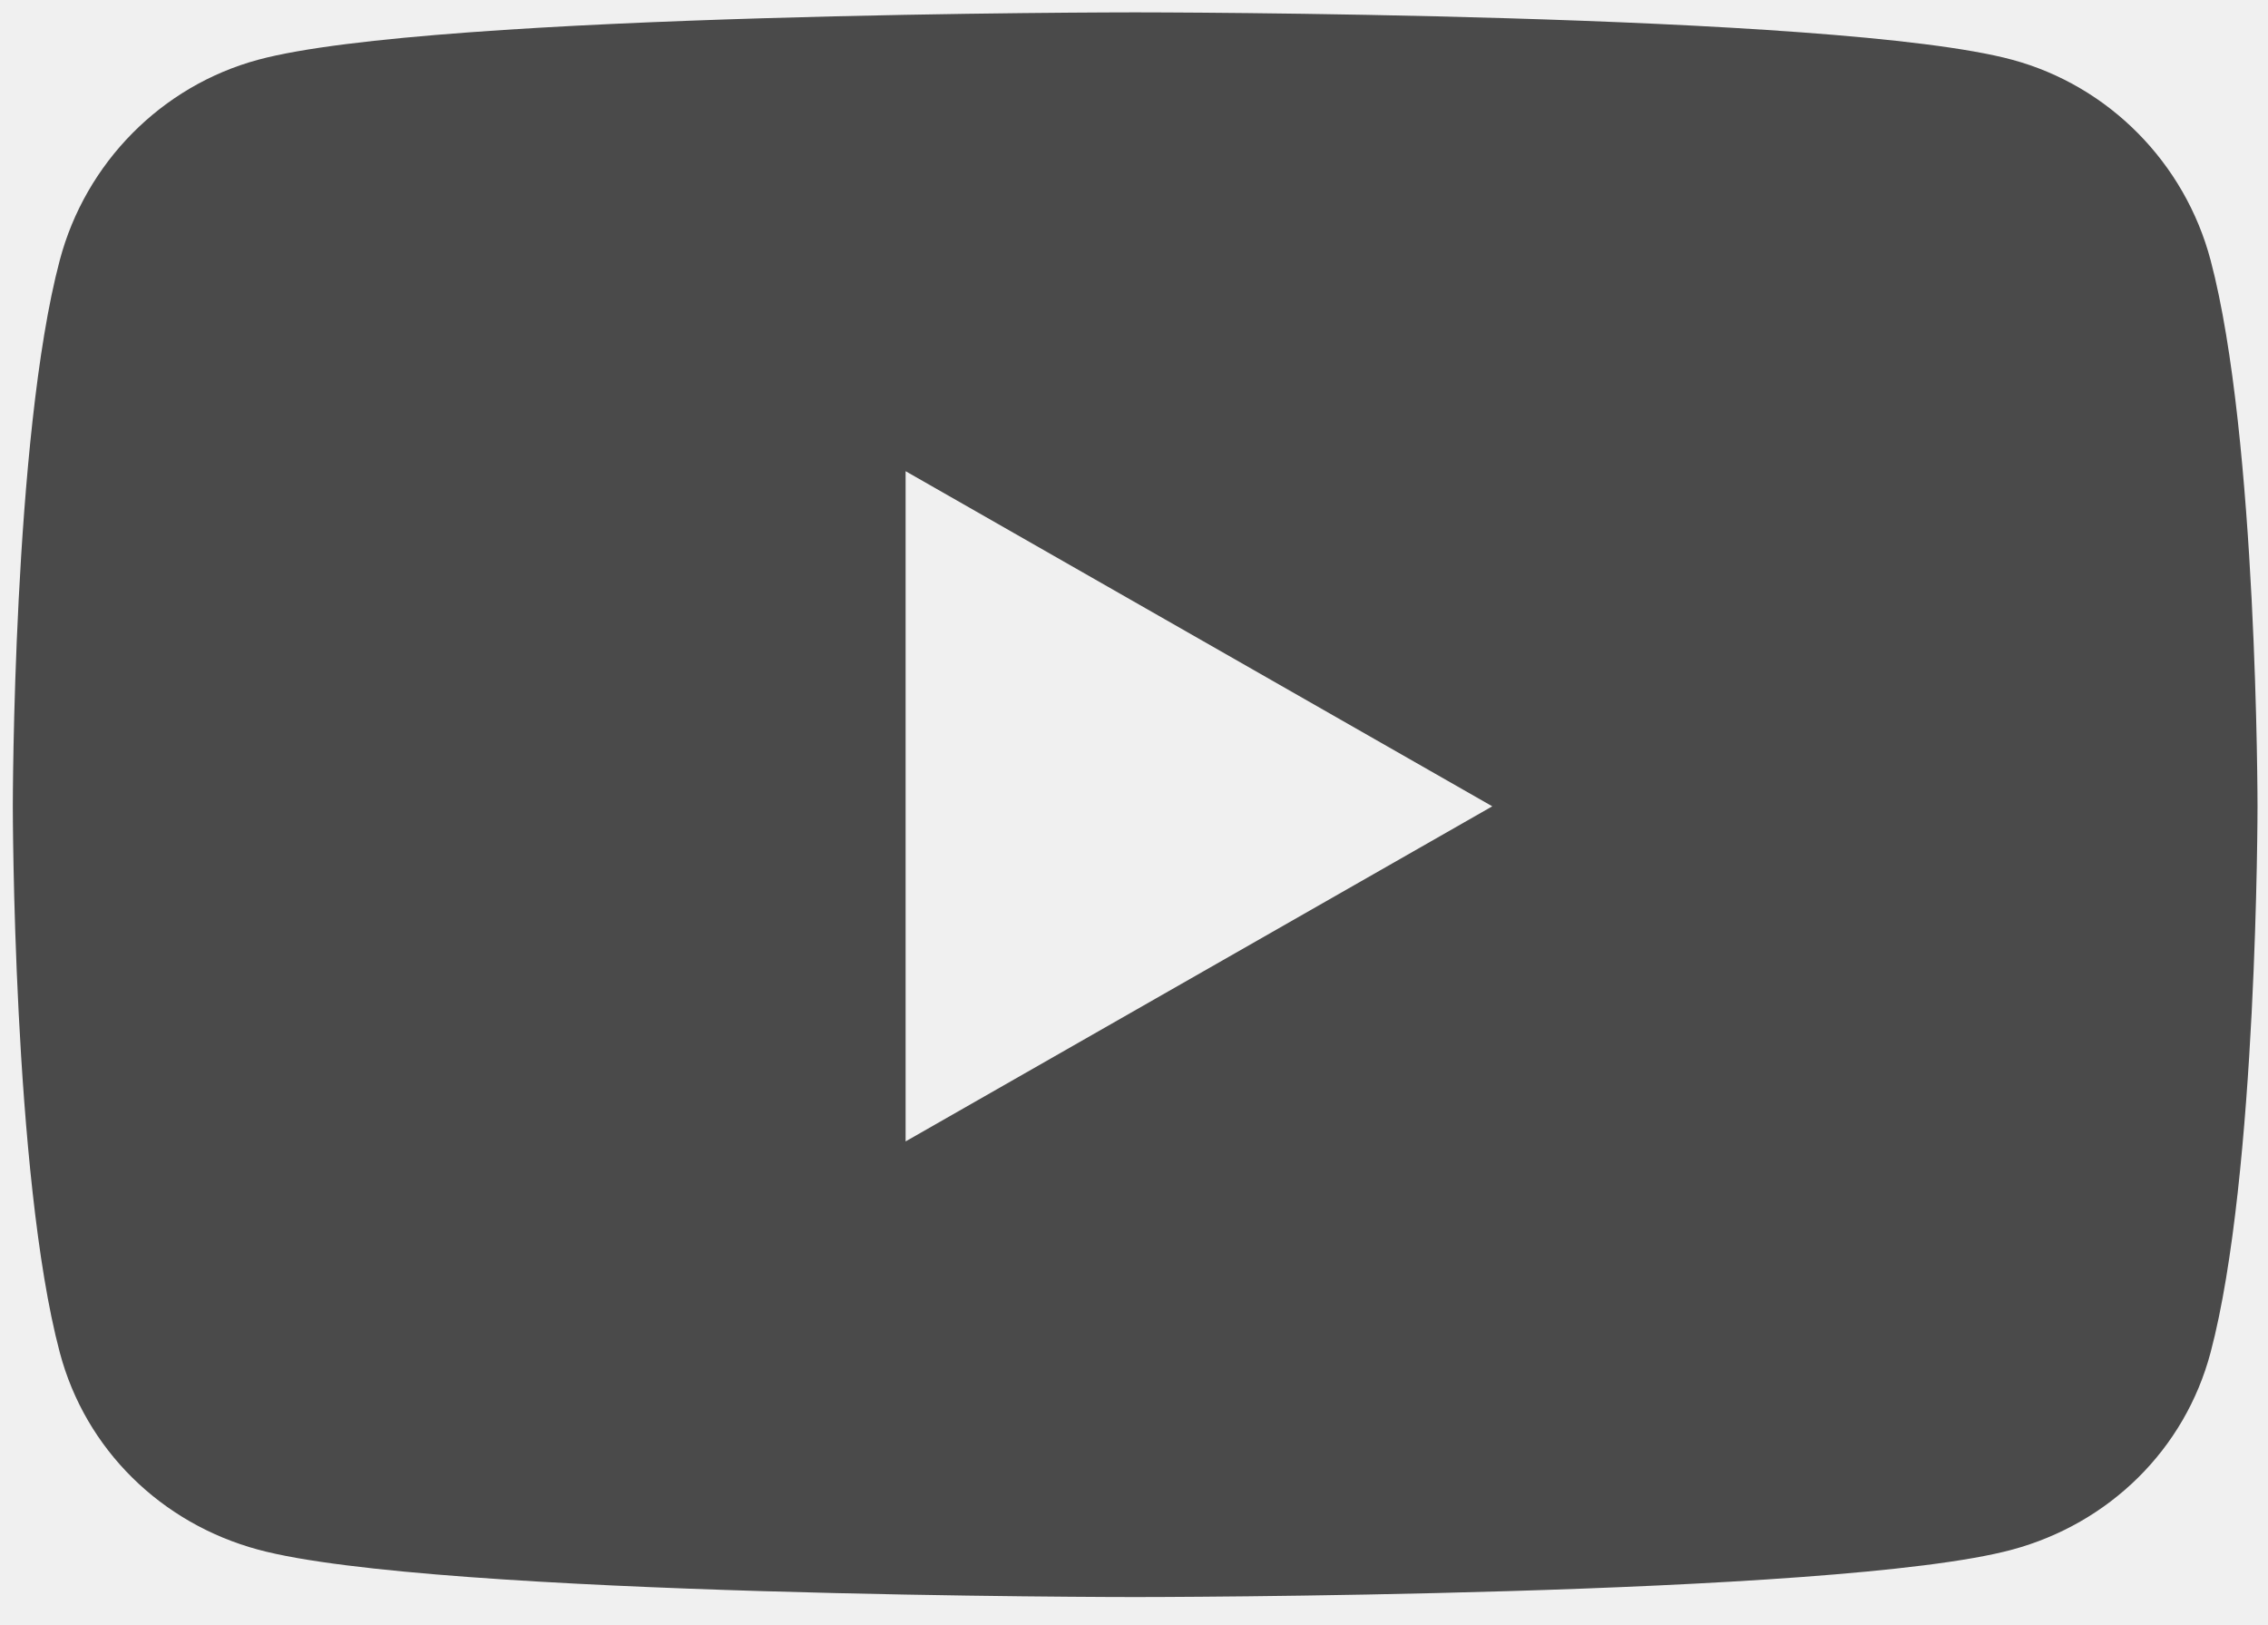
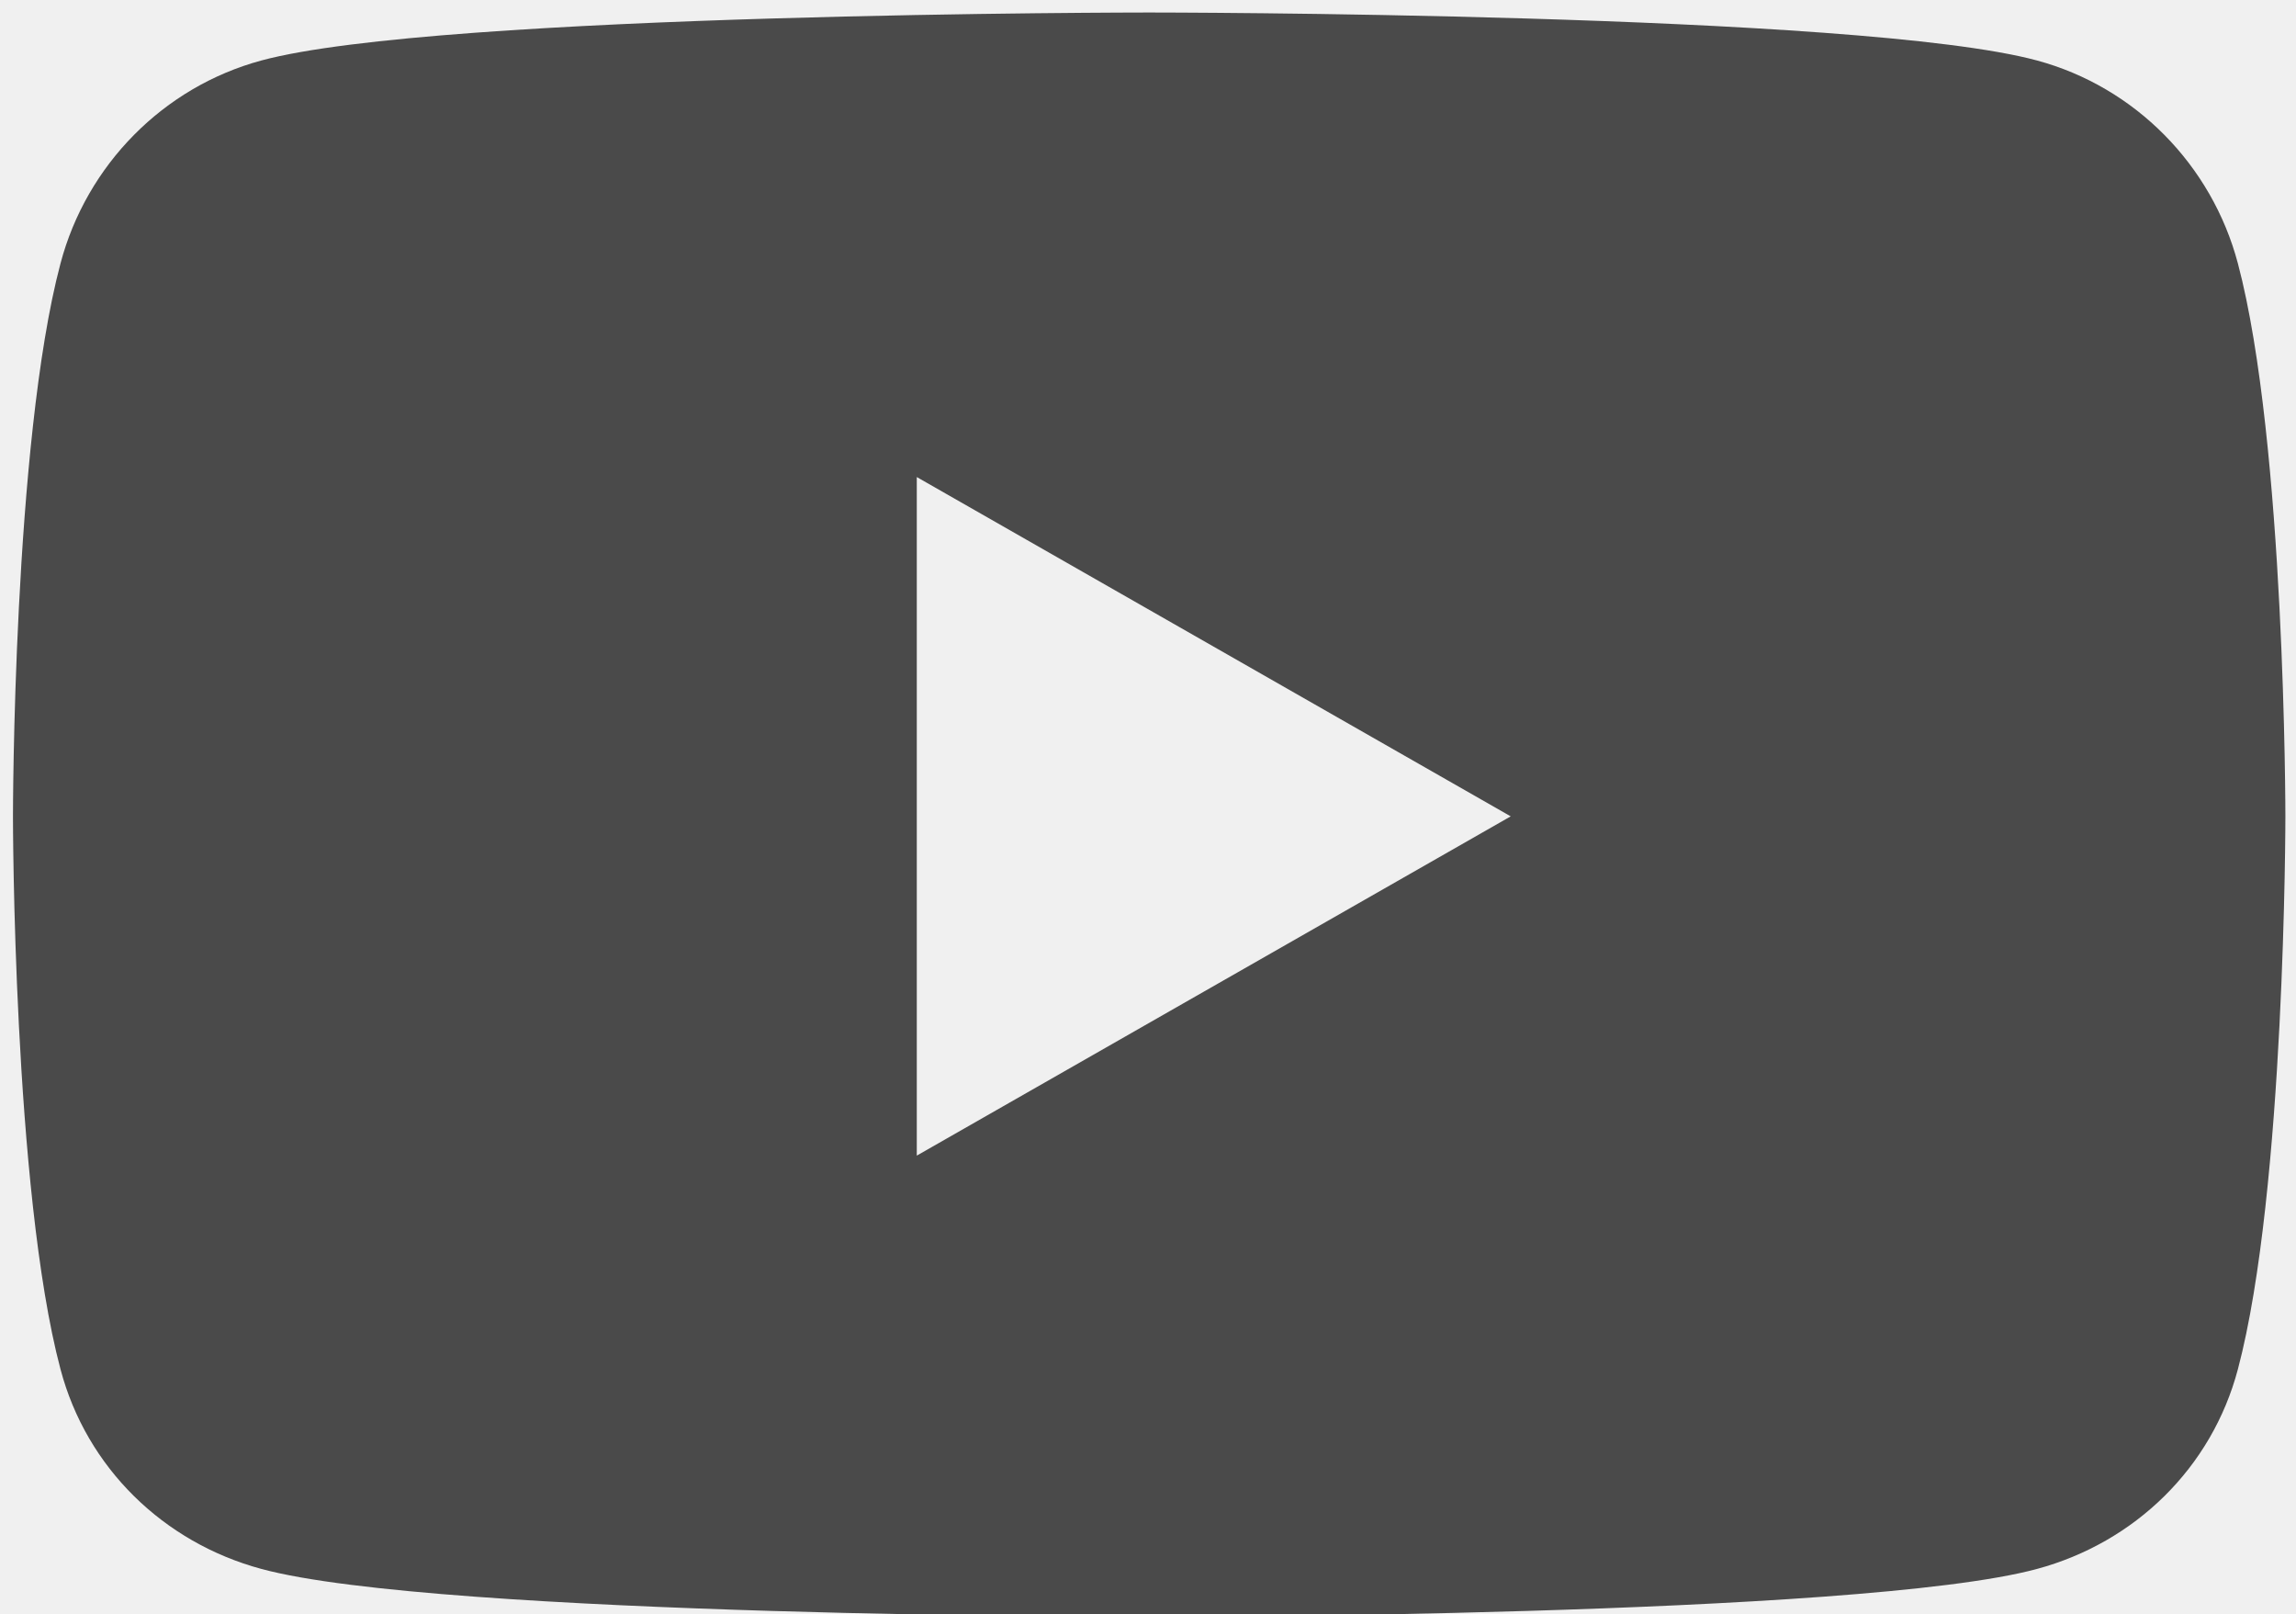
- <svg xmlns="http://www.w3.org/2000/svg" width="74" height="53" viewBox="0 0 74 53" fill="none">
+ <svg xmlns="http://www.w3.org/2000/svg" width="74" height="52" viewBox="0 0 74 52" fill="none">
  <g clip-path="url(#clip0_401_486)">
    <path d="M72.128 8.492C71.286 5.308 68.804 2.8 65.653 1.949C59.941 0.403 37.038 0.403 37.038 0.403C37.038 0.403 14.136 0.403 8.424 1.949C5.273 2.8 2.791 5.308 1.949 8.492C0.418 14.263 0.418 26.305 0.418 26.305C0.418 26.305 0.418 38.346 1.949 44.117C2.791 47.301 5.273 49.704 8.424 50.555C14.136 52.102 37.038 52.102 37.038 52.102C37.038 52.102 59.941 52.102 65.653 50.555C68.804 49.704 71.286 47.301 72.128 44.117C73.658 38.346 73.658 26.305 73.658 26.305C73.658 26.305 73.658 14.263 72.128 8.492ZM29.548 37.237V15.372L48.69 26.305L29.548 37.237Z" fill="#212121" fill-opacity="0.8" />
  </g>
  <defs>
    <clipPath id="clip0_401_486">
-       <rect width="73.24" height="51.699" fill="white" transform="translate(0.418457 0.402832)" />
+       <rect width="74" height="52" fill="white" transform="translate(0.418457 0.402832)" />
    </clipPath>
  </defs>
</svg>
